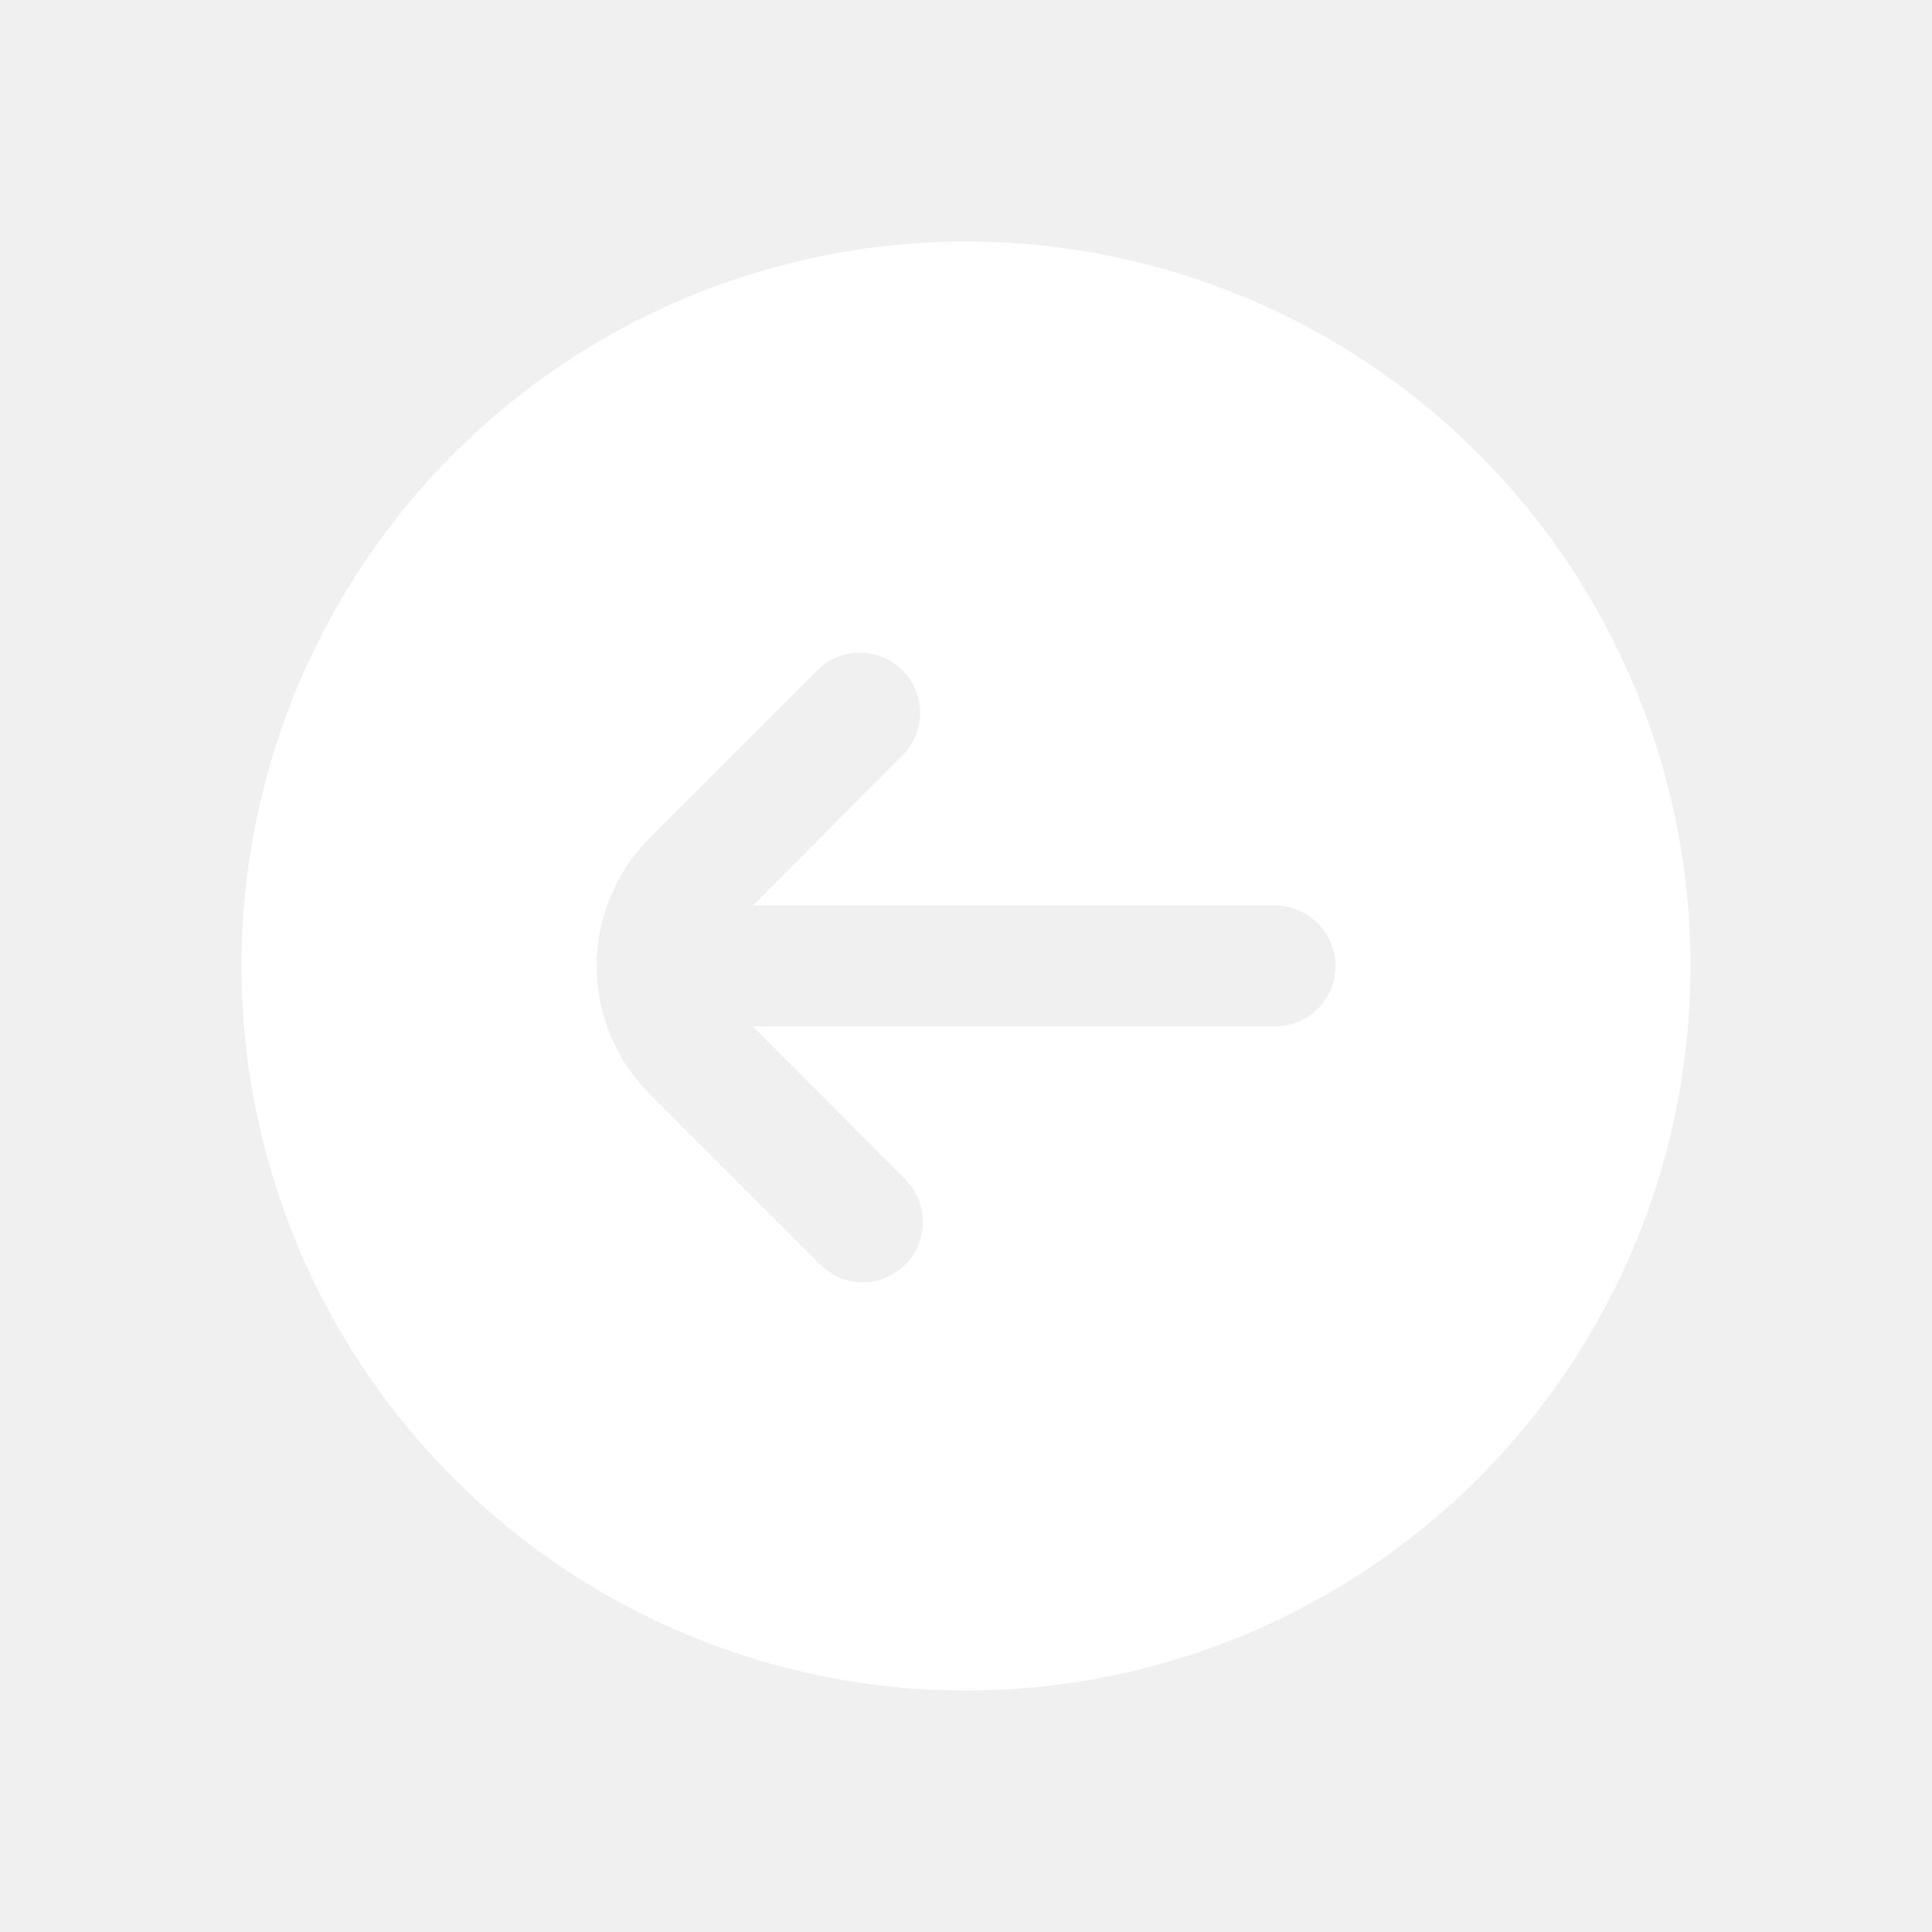
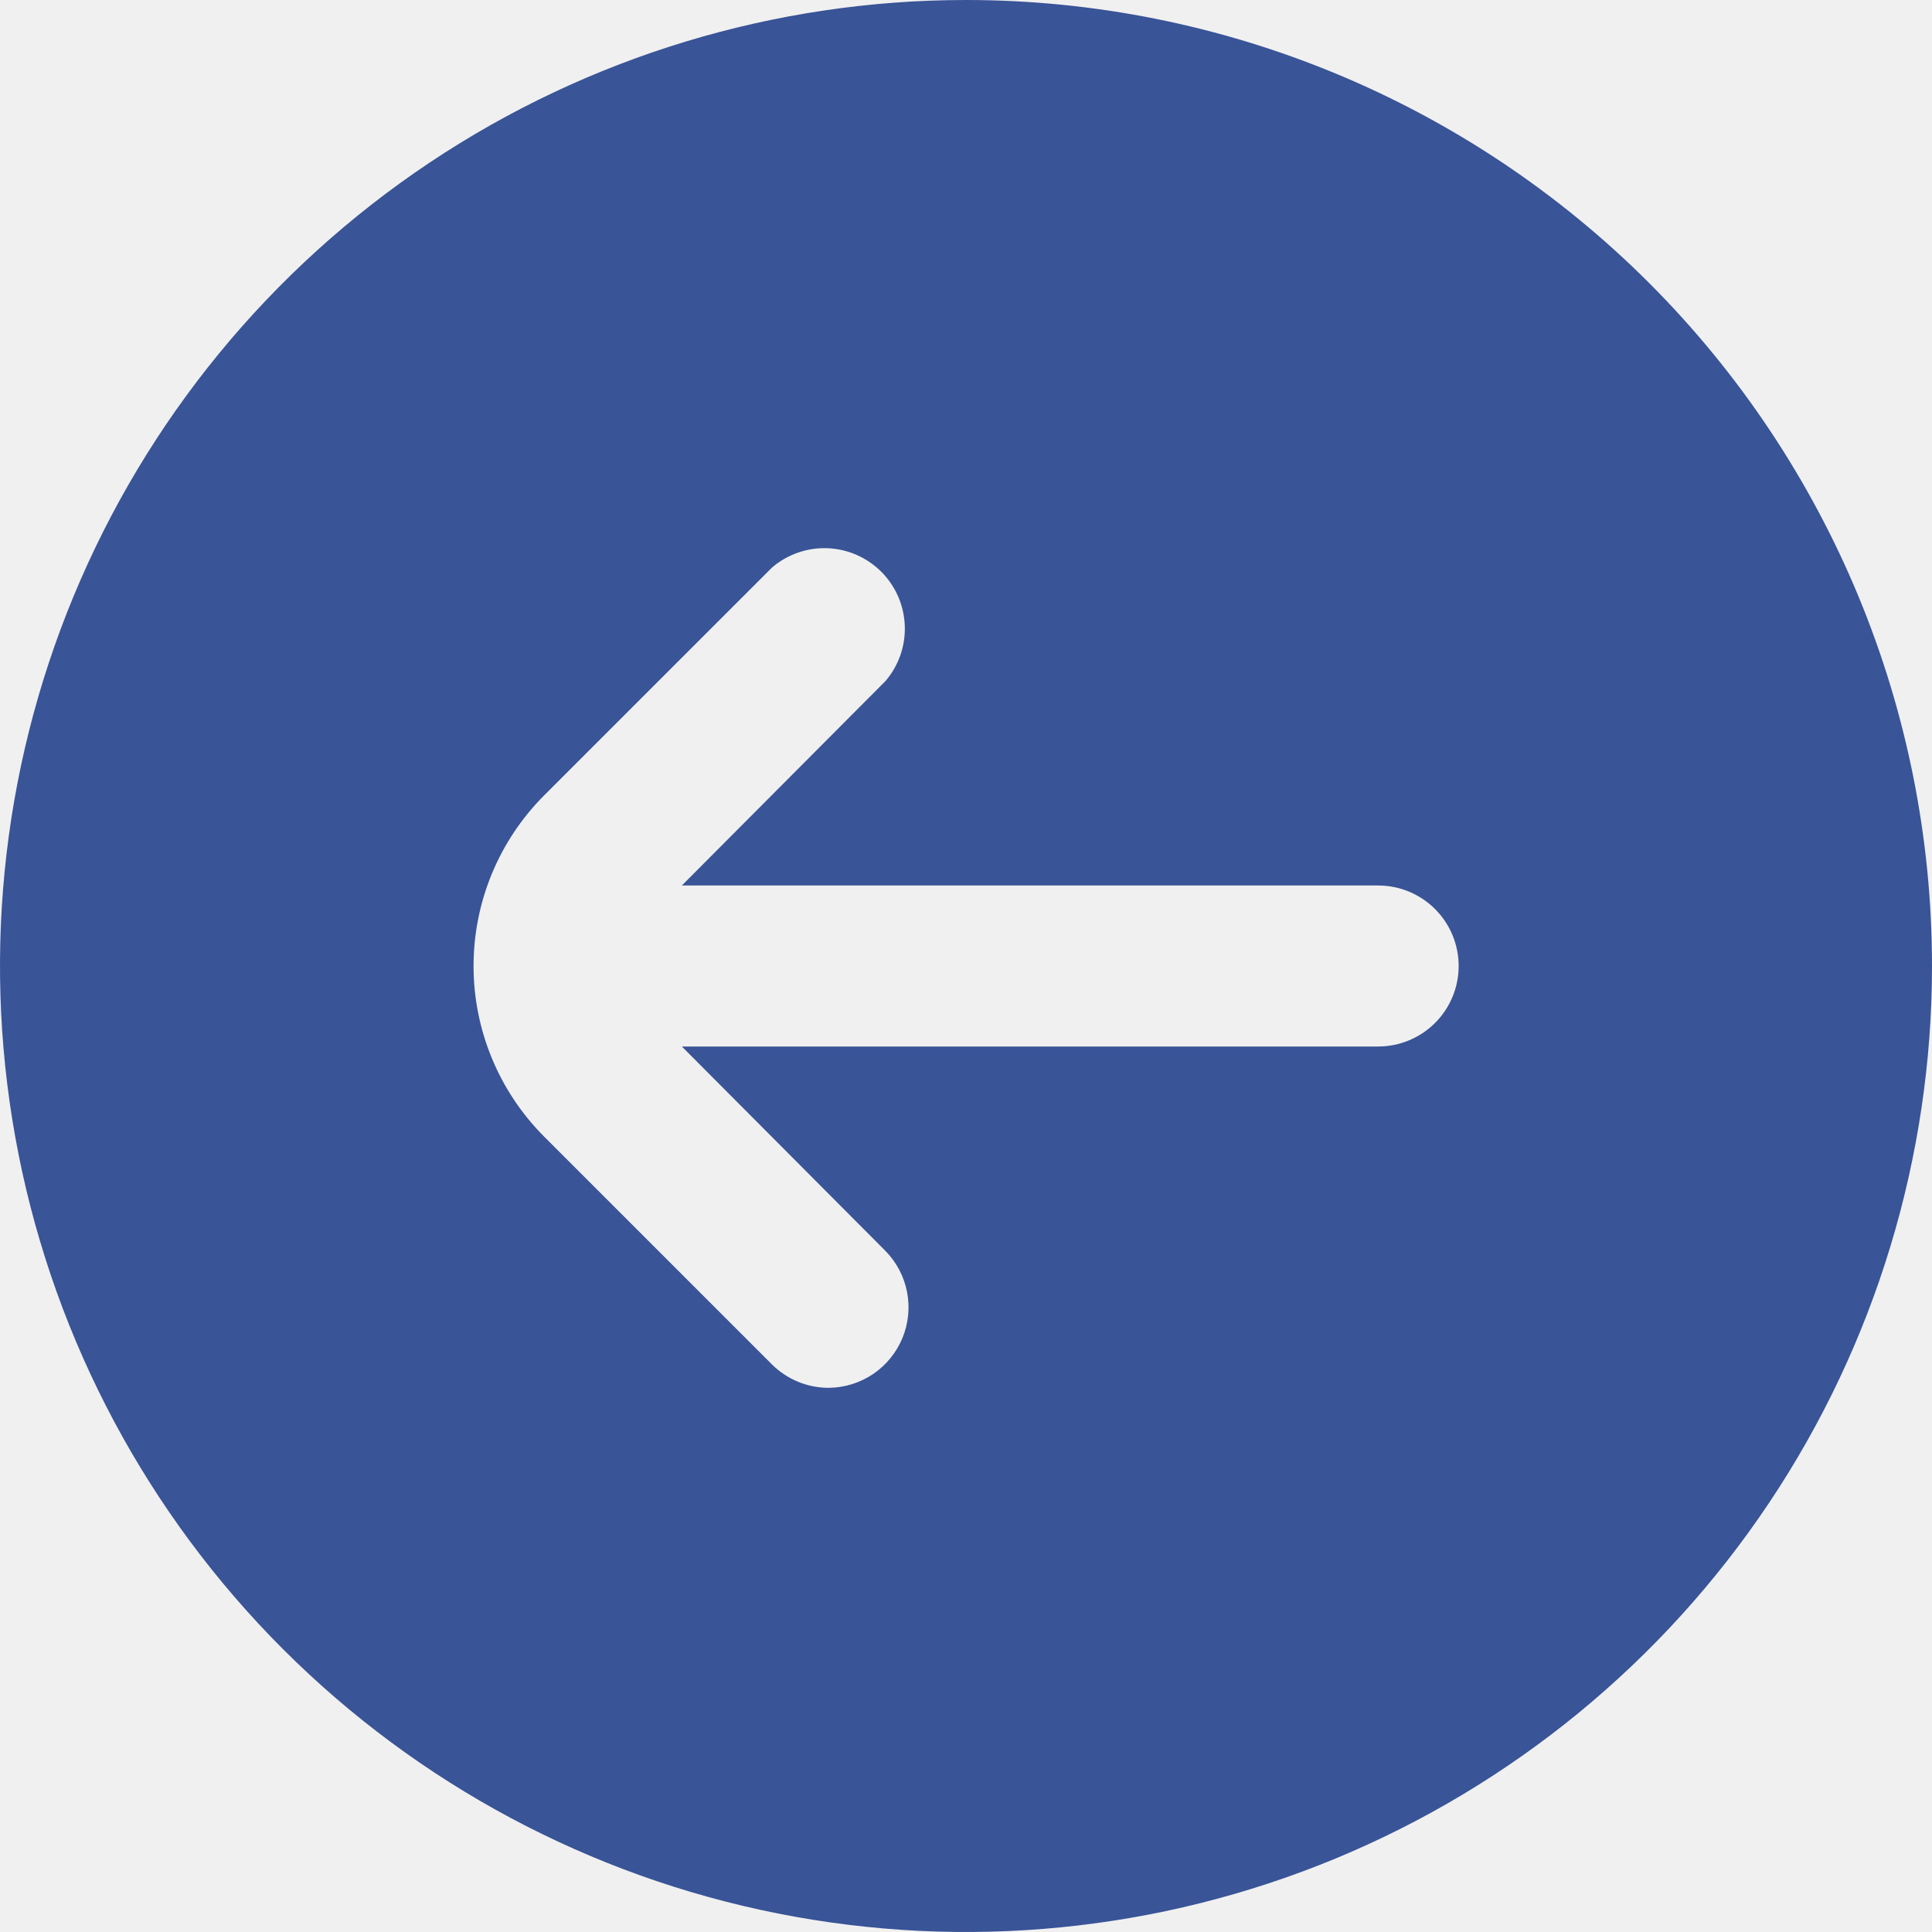
- <svg xmlns="http://www.w3.org/2000/svg" width="99" height="99" viewBox="0 0 99 99" fill="none">
-   <path d="M49.5 12.375C42.157 12.375 34.98 14.552 28.875 18.632C22.769 22.711 18.011 28.509 15.201 35.293C12.391 42.077 11.656 49.541 13.088 56.743C14.521 63.944 18.057 70.559 23.249 75.751C28.441 80.943 35.056 84.479 42.257 85.912C49.459 87.344 56.923 86.609 63.707 83.799C70.491 80.989 76.289 76.231 80.368 70.126C84.448 64.02 86.625 56.843 86.625 49.5C86.625 39.654 82.714 30.211 75.751 23.249C68.789 16.286 59.346 12.375 49.5 12.375ZM65.34 52.594H38.579L46.406 60.452C46.83 60.884 47.118 61.432 47.234 62.026C47.35 62.62 47.288 63.236 47.058 63.796C46.827 64.356 46.438 64.836 45.937 65.176C45.436 65.517 44.846 65.703 44.241 65.711C43.834 65.714 43.43 65.636 43.053 65.482C42.676 65.328 42.333 65.101 42.044 64.814L33.289 56.059C31.551 54.319 30.574 51.959 30.574 49.5C30.574 47.041 31.551 44.681 33.289 42.941L42.044 34.186C42.636 33.679 43.397 33.414 44.176 33.444C44.955 33.474 45.693 33.797 46.244 34.348C46.795 34.899 47.118 35.638 47.148 36.416C47.178 37.195 46.913 37.956 46.406 38.548L38.579 46.406H65.34C66.16 46.406 66.947 46.732 67.528 47.312C68.108 47.893 68.434 48.679 68.434 49.5C68.434 50.321 68.108 51.107 67.528 51.688C66.947 52.268 66.16 52.594 65.34 52.594Z" fill="white" />
+ <svg xmlns="http://www.w3.org/2000/svg" width="54" height="54" viewBox="0 0 54 54" fill="none">
+   <path d="M27 0C21.66 0 16.44 1.584 12 4.55C7.559 7.517 4.099 11.734 2.055 16.668C0.012 21.601 -0.523 27.03 0.519 32.267C1.561 37.505 4.132 42.316 7.908 46.092C11.684 49.868 16.495 52.439 21.733 53.481C26.97 54.523 32.399 53.988 37.333 51.945C42.266 49.901 46.483 46.441 49.45 42C52.416 37.56 54 32.34 54 27C54 19.839 51.155 12.972 46.092 7.908C41.028 2.845 34.161 0 27 0V0ZM38.52 29.25H19.058L24.75 34.965C25.058 35.279 25.268 35.678 25.352 36.11C25.436 36.542 25.392 36.99 25.224 37.397C25.056 37.804 24.773 38.153 24.409 38.401C24.044 38.648 23.615 38.784 23.175 38.79C22.879 38.792 22.585 38.735 22.311 38.623C22.037 38.511 21.788 38.346 21.578 38.138L15.21 31.77C13.946 30.504 13.236 28.789 13.236 27C13.236 25.211 13.946 23.496 15.21 22.23L21.578 15.863C22.008 15.494 22.562 15.301 23.128 15.323C23.694 15.345 24.231 15.58 24.632 15.98C25.033 16.381 25.267 16.918 25.289 17.485C25.311 18.051 25.119 18.605 24.75 19.035L19.058 24.75H38.52C39.117 24.75 39.689 24.987 40.111 25.409C40.533 25.831 40.77 26.403 40.77 27C40.77 27.597 40.533 28.169 40.111 28.591C39.689 29.013 39.117 29.25 38.52 29.25Z" fill="#395497" />
</svg>
